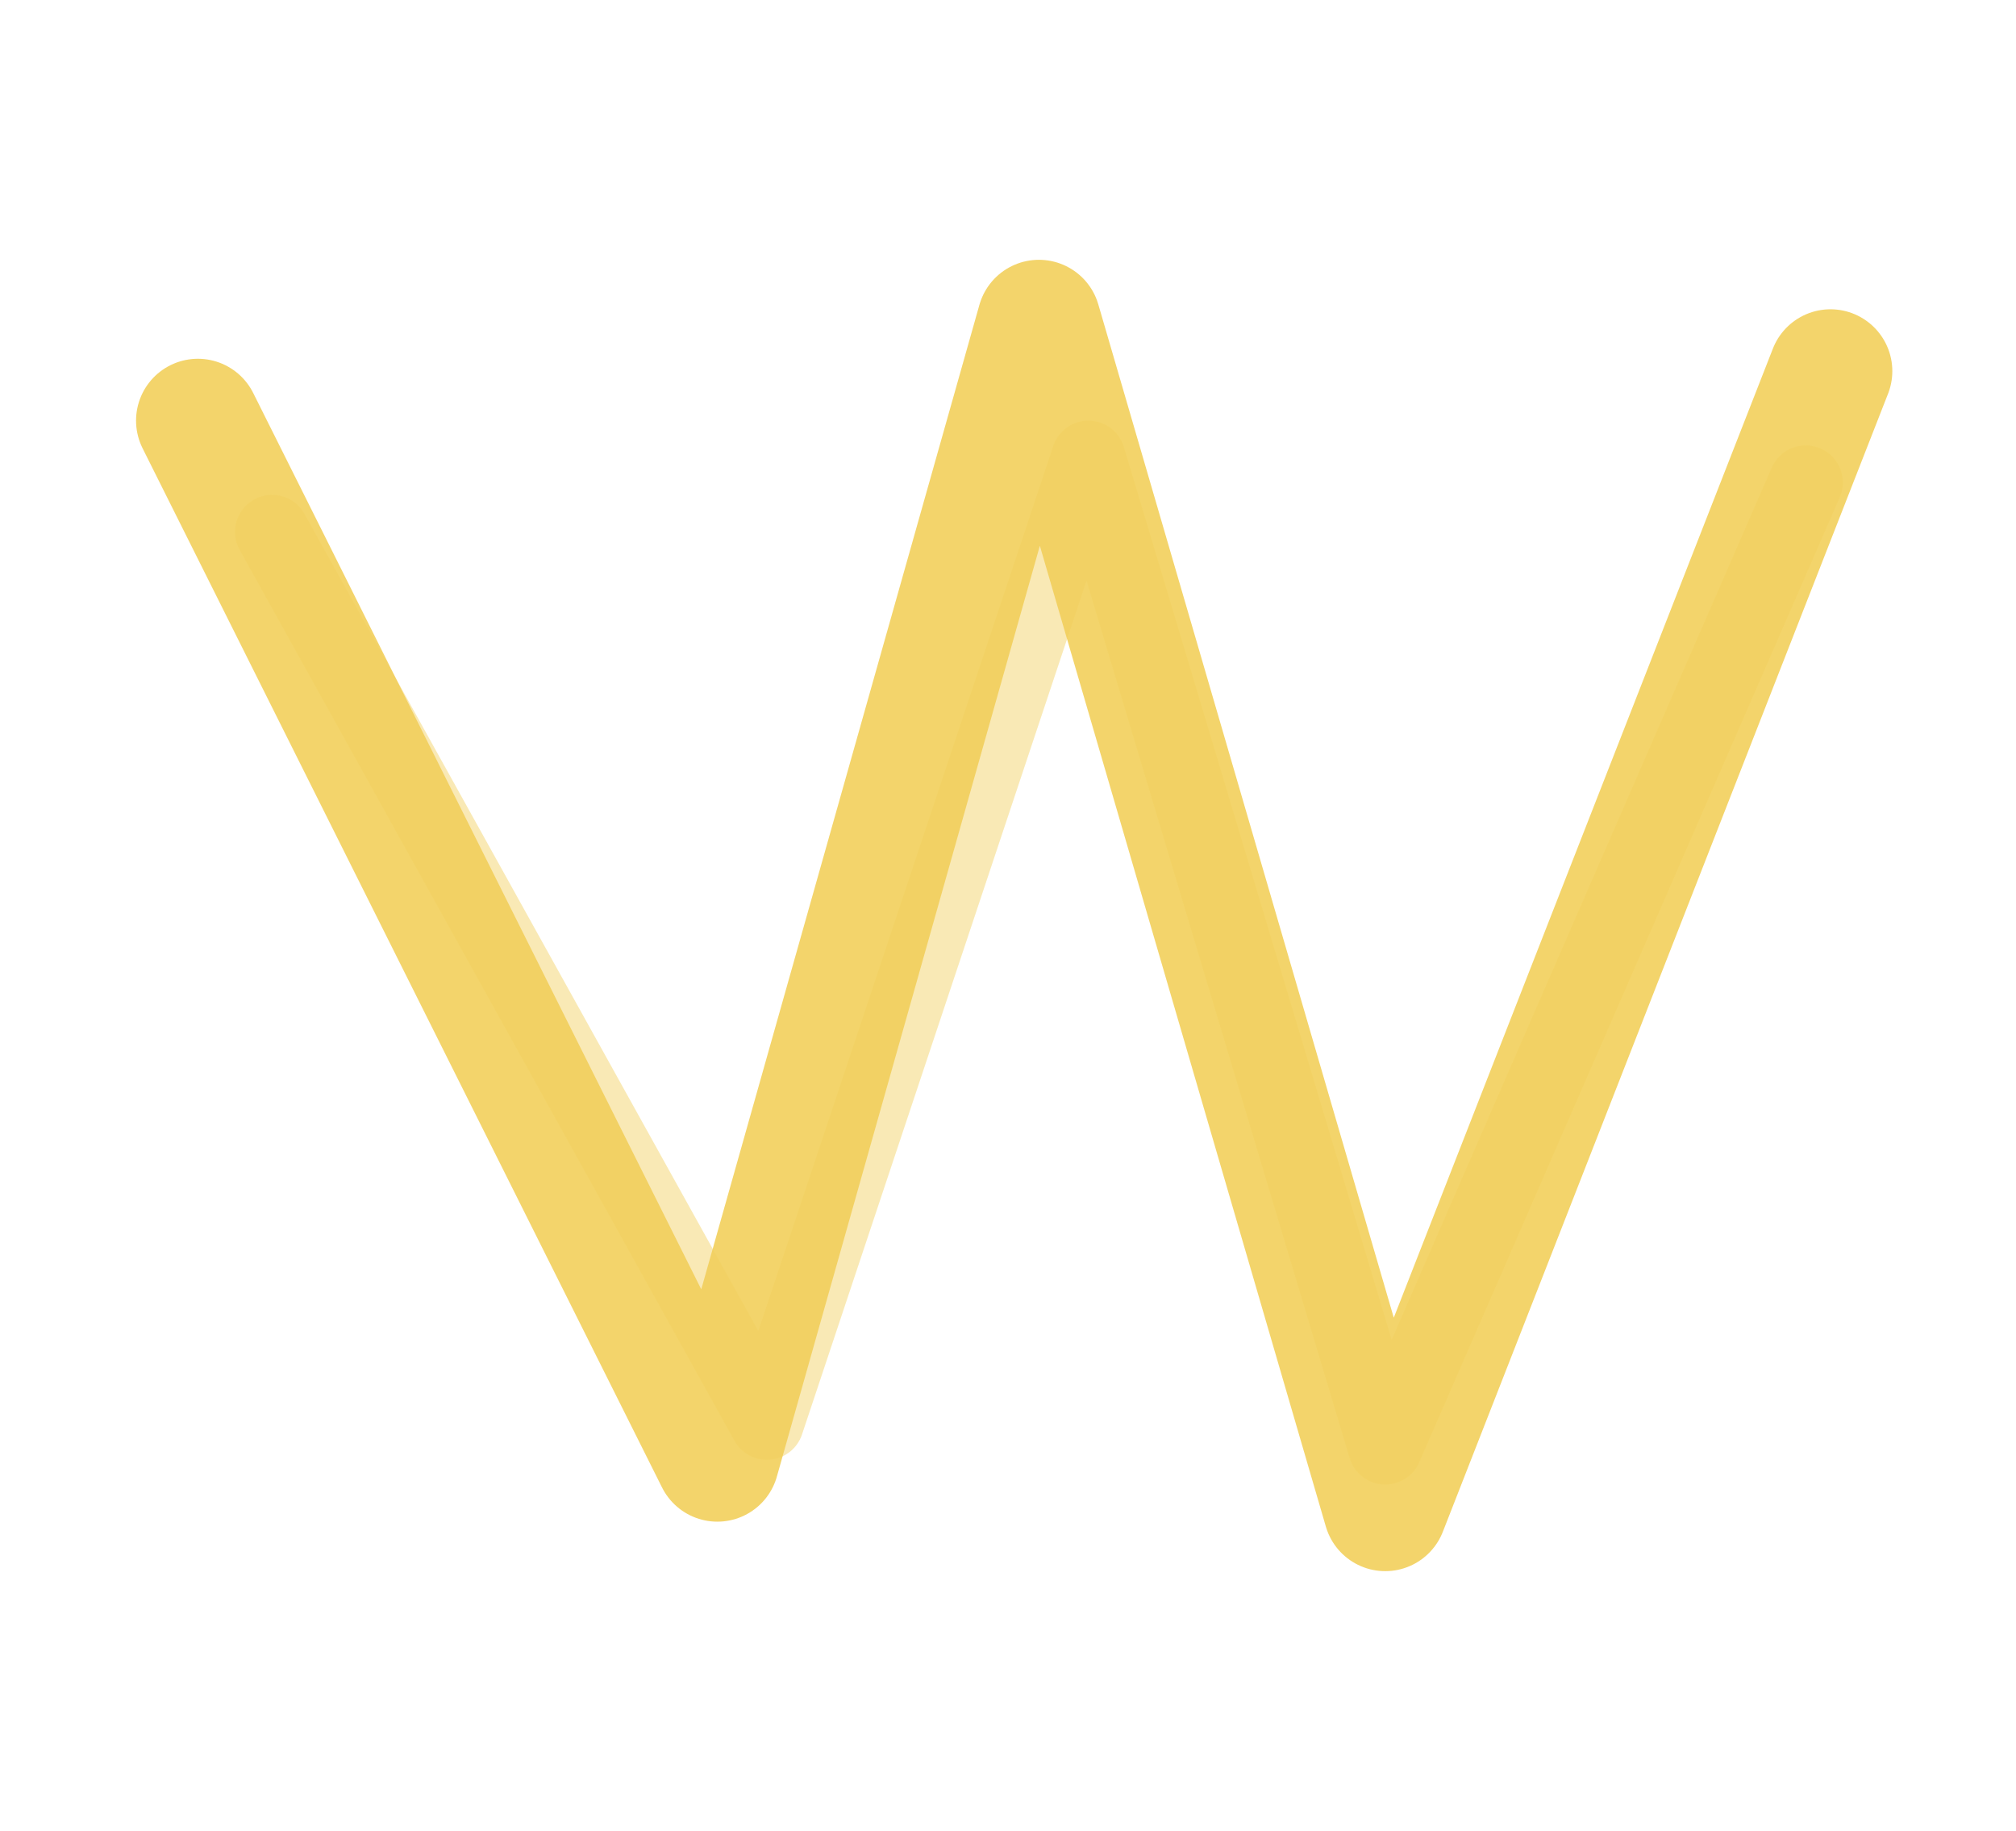
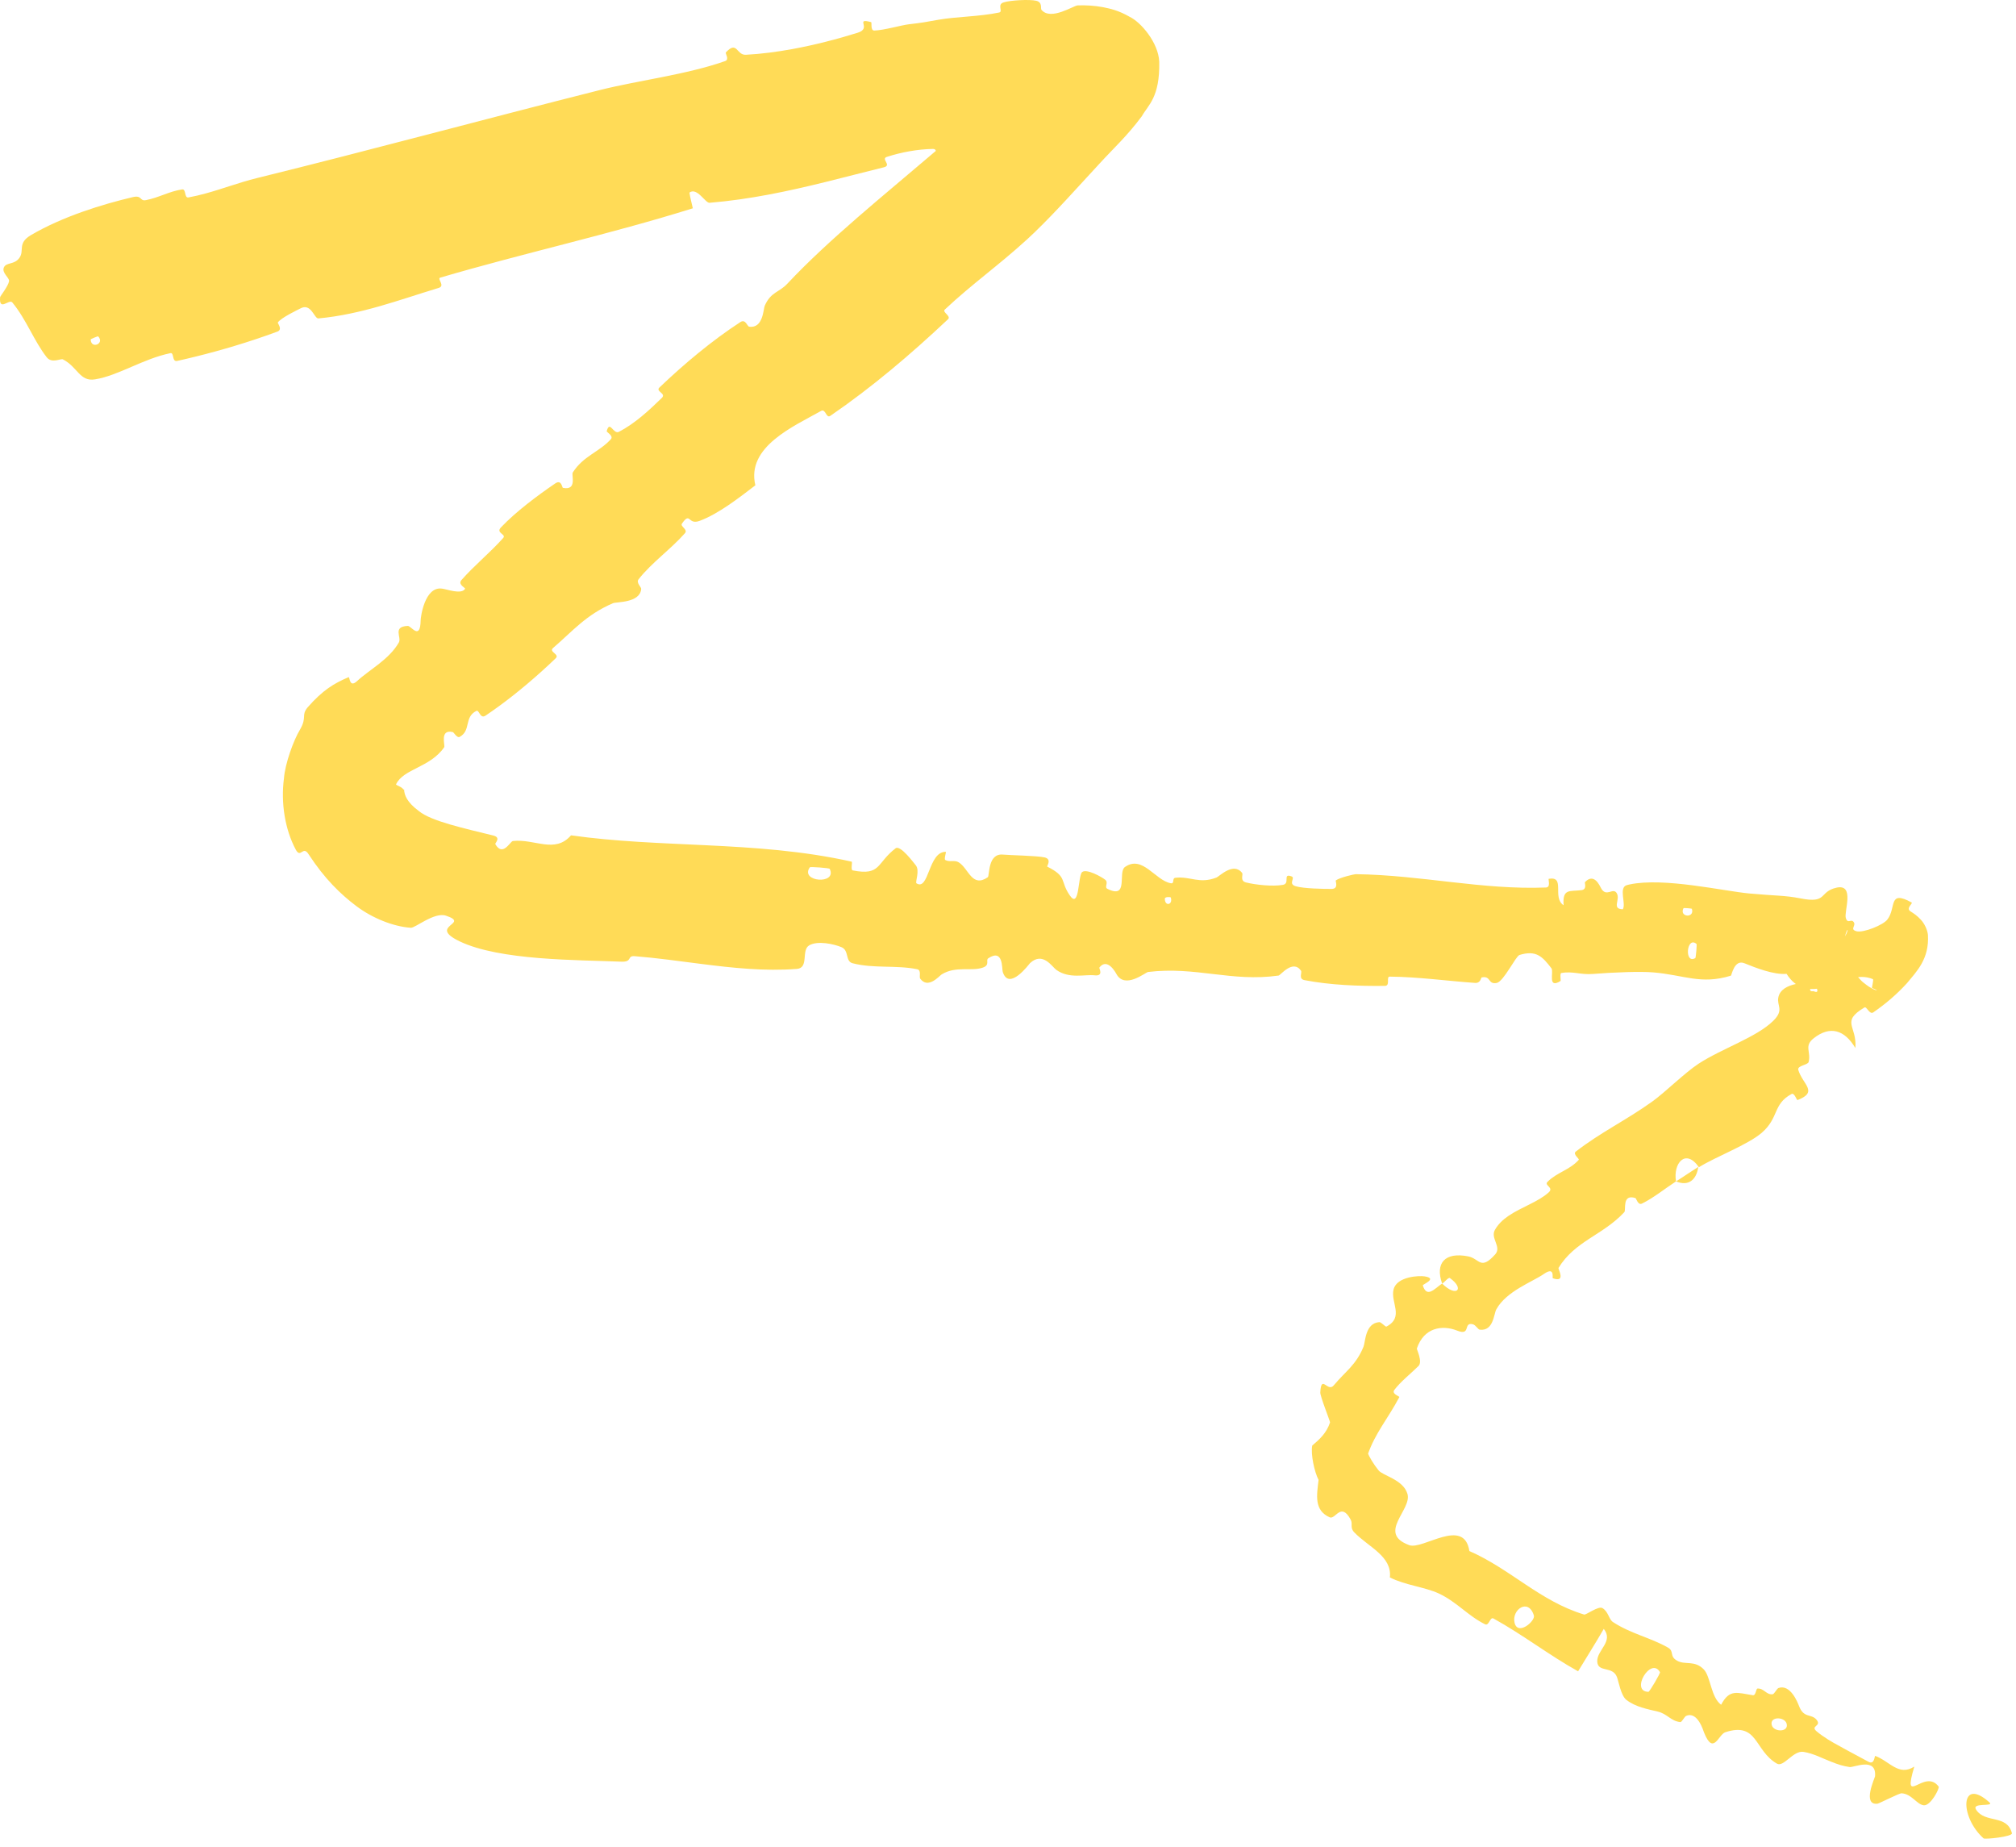
- <svg xmlns="http://www.w3.org/2000/svg" viewBox="0 0 163 148" fill="none">
-   <g stroke="#f2cf5b" stroke-linecap="round" stroke-linejoin="round" fill="none">
-     <path d="M16 34 L58 118 L84 26 L112 122 L148 30" stroke-width="10" opacity="0.9" />
-     <path d="M20 40 L60 112 L86 34 L110 114 L144 36" stroke-width="6" opacity="0.45" transform="translate(2 3)" />
-   </g>
+ <svg xmlns="http://www.w3.org/2000/svg" width="166" height="152" viewBox="0 0 166 152" fill="none">
+   <path d="M2.54 19.36C5.163 17.82 8.44 16.815 10.93 16.229C11.723 16.041 11.478 16.582 12.021 16.476C13.082 16.27 13.95 15.746 14.997 15.594C15.347 15.544 15.156 16.32 15.519 16.254C16.014 16.161 16.461 16.056 16.937 15.925C18.345 15.541 19.674 15.028 21.133 14.666C30.652 12.323 39.854 9.817 49.413 7.409C52.563 6.617 56.534 6.148 59.71 5.028C60.083 4.896 59.704 4.386 59.764 4.32C60.709 3.3 60.629 4.553 61.416 4.509C62.671 4.444 63.988 4.269 65.26 4.037C67.12 3.695 68.956 3.215 70.626 2.694C71.829 2.32 70.335 1.457 71.723 1.819C71.819 1.843 71.642 2.524 71.994 2.514C72.776 2.493 74.224 2.071 74.82 2.001C75.994 1.865 76.175 1.823 77.279 1.625C78.778 1.363 80.621 1.374 82.272 1.03C82.622 0.956 82.067 0.375 82.635 0.198C83.189 0.019 84.769 -0.067 85.32 0.062C85.869 0.186 85.658 0.702 85.758 0.813C86.541 1.735 88.428 0.43 88.752 0.443C89.411 0.421 90.097 0.458 90.824 0.591C91.414 0.712 92.087 0.848 93.036 1.394C93.942 1.829 95.381 3.503 95.454 5.079C95.511 8.034 94.539 8.639 94.022 9.566C92.818 11.193 91.663 12.233 90.521 13.485C88.744 15.402 86.989 17.389 85.208 19.108C85.004 19.304 84.797 19.499 84.588 19.692C82.24 21.841 80.022 23.393 77.796 25.486C77.56 25.707 78.347 26.012 78.059 26.284C75.001 29.161 71.828 31.866 68.369 34.236C68.021 34.473 67.987 33.62 67.613 33.828C65.336 35.109 61.438 36.785 62.197 39.954C60.82 41.008 59.161 42.302 57.615 42.878C56.617 43.253 56.872 42.072 56.151 43.109C55.989 43.342 56.674 43.583 56.399 43.896C55.233 45.22 53.669 46.309 52.58 47.692C52.362 47.972 52.807 48.335 52.798 48.478C52.704 49.656 50.766 49.534 50.47 49.661C48.245 50.62 47.167 51.947 45.54 53.347C45.164 53.671 46.105 53.858 45.763 54.188C45.367 54.568 44.933 54.97 44.525 55.336C43.077 56.636 41.535 57.869 39.982 58.913C39.522 59.222 39.463 58.404 39.222 58.526C38.188 59.054 38.811 60.141 37.847 60.667C37.64 60.783 37.36 60.287 37.288 60.271C36.166 60.003 36.676 61.383 36.575 61.519C35.402 63.204 33.24 63.276 32.614 64.562C32.594 64.621 32.772 64.677 32.932 64.763C33.099 64.84 33.227 64.981 33.224 65.019C33.23 65.058 33.279 64.894 33.273 64.987C33.286 65.452 33.514 66.052 34.494 66.774C35.515 67.615 38.284 68.205 40.617 68.785C41.293 68.948 40.746 69.417 40.781 69.487C41.398 70.576 42.006 69.267 42.231 69.237C44.047 69.04 45.682 70.303 47.019 68.77C50.7 69.29 54.384 69.403 58.113 69.584C62.107 69.775 66.136 70.041 70.122 70.936C70.221 70.956 70.02 71.62 70.216 71.657C72.553 72.115 72.152 71.058 73.744 69.837C74.143 69.53 75.292 71.107 75.397 71.223C75.768 71.651 75.338 72.634 75.463 72.719C76.504 73.385 76.434 70.083 77.882 70.129C77.927 70.136 77.717 70.736 77.837 70.8C78.207 71.002 78.582 70.772 78.943 70.993C79.766 71.502 80.028 73.114 81.333 72.221C81.5 72.105 81.307 70.228 82.593 70.356C83.106 70.409 85.375 70.445 86.007 70.585C86.637 70.725 86.184 71.315 86.228 71.343C87.915 72.19 87.257 72.501 88.082 73.706C88.902 74.907 88.748 72.097 89.106 71.794C89.464 71.493 90.704 72.187 91.004 72.424C91.305 72.662 90.91 73.034 91.18 73.171C92.972 74.069 92.018 71.803 92.63 71.376C94.074 70.363 95.112 72.473 96.4 72.714C96.748 72.779 96.476 72.297 96.788 72.262C98.027 72.128 98.751 72.797 100.171 72.242C100.403 72.152 101.572 70.934 102.282 71.872C102.382 72.007 102.072 72.517 102.595 72.648C103.373 72.844 104.789 72.997 105.636 72.847C106.262 72.736 105.573 71.863 106.348 72.15C106.693 72.278 106.032 72.759 106.684 72.959C107.337 73.158 108.991 73.182 109.633 73.182C110.268 73.183 109.939 72.525 109.991 72.483C110.31 72.242 111.528 71.963 111.635 71.967C117.064 72.04 122.007 73.27 127.302 73.065C127.714 73.05 127.461 72.359 127.524 72.35C128.934 72.106 127.774 73.888 128.75 74.525C128.646 73.135 129.234 73.404 130.219 73.282C130.711 73.222 130.46 72.678 130.507 72.624C131.256 71.832 131.713 72.899 131.833 73.118C132.264 73.924 132.831 73.005 133.132 73.545C133.436 74.08 132.676 74.836 133.628 74.856C133.908 74.369 133.249 73.05 133.972 72.863C134.044 72.844 134.118 72.827 134.193 72.811C137.026 72.217 141.893 73.356 144.034 73.556C146.242 73.758 146.942 73.704 148.231 73.956C150.527 74.419 149.733 73.406 151.235 73.074C152.755 72.756 151.819 75.056 151.988 75.581C152.152 76.106 152.416 75.605 152.635 75.908C152.862 76.212 152.282 76.5 152.859 76.665C153.423 76.819 155.086 76.149 155.417 75.691C156.157 74.729 155.451 73.223 157.409 74.3C157.525 74.377 156.891 74.782 157.33 75.04C157.589 75.203 157.877 75.397 158.17 75.722C158.463 76.037 158.701 76.538 158.748 76.952C158.875 78.962 157.798 79.992 157.018 80.946C156.164 81.884 155.231 82.667 154.248 83.346C153.932 83.561 153.707 82.824 153.518 82.942C151.536 84.136 152.923 84.448 152.774 86.28C151.88 84.774 150.684 84.418 149.343 85.476C148.522 86.118 149.14 86.589 148.925 87.43C148.856 87.687 147.968 87.717 148.074 88.083C148.425 89.271 149.762 89.889 148.014 90.562C147.936 90.59 147.757 89.931 147.514 90.066C145.955 90.919 146.506 92.018 145.053 93.267C143.912 94.246 141.329 95.203 139.891 96.092C138.779 94.502 137.752 95.791 138.005 97.259C137.087 97.855 136.172 98.609 135.201 99.086C134.87 99.248 134.733 98.653 134.661 98.631C133.533 98.273 133.911 99.608 133.75 99.789C131.972 101.7 129.704 102.146 128.327 104.385C128.284 104.457 128.843 105.401 128.149 105.307C128.07 105.297 127.976 105.273 127.863 105.234C127.832 105.222 127.86 105.05 127.839 104.897C127.823 104.782 127.779 104.679 127.661 104.661C127.553 104.644 127.381 104.7 127.117 104.885C126.181 105.533 124.027 106.299 123.208 107.796C123 108.163 122.982 109.607 121.844 109.467C121.69 109.448 121.521 109.082 121.266 109.019C120.453 108.822 121.155 110.019 119.965 109.537C118.766 109.066 117.249 109.273 116.665 111.022C116.641 111.08 117.158 112.096 116.802 112.457C116.233 113.026 115.314 113.751 114.808 114.432C114.564 114.76 115.258 114.954 115.225 115.017C114.266 116.823 113.229 117.978 112.617 119.767L112.567 119.495C112.77 119.997 113.089 120.515 113.506 121.042C113.839 121.483 115.543 121.8 115.89 122.982C116.292 124.286 113.345 126.226 116.044 127.207C117.166 127.612 120.552 124.861 120.991 127.691C124.4 129.188 126.808 131.819 130.439 132.919C130.6 132.968 131.61 132.188 131.946 132.387C132.447 132.685 132.467 133.313 132.814 133.537C134.276 134.499 135.88 134.807 137.34 135.637C137.887 135.947 137.433 136.348 138.095 136.72C138.766 137.096 139.531 136.652 140.293 137.436C140.86 138.026 140.874 139.728 141.72 140.345C142.419 139.022 143.035 139.363 144.337 139.562C144.585 139.599 144.584 139.019 144.714 139.012C145.245 138.974 145.44 139.549 145.966 139.481C146.093 139.465 146.321 139.008 146.438 138.969C147.432 138.617 148.03 140.183 148.137 140.457C148.53 141.49 149.156 141.054 149.587 141.592C150.018 142.131 149.018 142.066 149.595 142.544C150.139 142.996 150.808 143.4 151.513 143.772L151.494 143.762C152.298 144.219 153.132 144.637 153.843 145.034C154.37 145.324 154.333 144.53 154.416 144.558C155.602 145.001 156.342 146.256 157.627 145.436C156.592 148.905 158.459 145.514 159.633 147.084C159.725 147.211 158.971 148.698 158.395 148.621C157.821 148.545 157.408 147.682 156.578 147.635C156.384 147.623 154.744 148.473 154.586 148.493C153.317 148.622 154.376 146.379 154.394 146.232C154.528 144.626 152.646 145.521 152.305 145.474C151.755 145.397 151.283 145.24 150.832 145.052L150.891 145.081C150.053 144.761 149.345 144.358 148.503 144.225C147.65 144.088 146.874 145.518 146.313 145.192C144.433 144.102 144.757 141.738 142.069 142.606C141.492 142.789 141.088 144.572 140.312 142.629C140.262 142.506 139.784 140.841 138.83 141.267C138.709 141.32 138.48 141.785 138.361 141.773C137.56 141.686 137.304 141.095 136.492 140.905C135.666 140.707 134.674 140.531 133.917 139.943C133.466 139.592 133.276 138.407 133.144 138.071C132.785 137.117 131.555 137.73 131.519 136.779C131.491 135.827 132.887 135.145 132.057 134.098C131.385 135.264 130.643 136.433 129.942 137.592C127.55 136.262 125.391 134.577 122.977 133.245C122.68 133.082 122.619 133.883 122.282 133.719C120.877 133.031 119.96 131.879 118.467 131.182C117.321 130.651 115.697 130.504 114.444 129.863C114.638 128.124 112.673 127.351 111.518 126.16C111.124 125.752 111.422 125.465 111.206 125.085C110.409 123.638 109.979 125.097 109.499 124.92C108.191 124.342 108.421 123.119 108.573 121.835C108.238 121.21 107.909 119.7 108.051 119.006C108.652 118.496 109.224 117.988 109.518 117.1C109.525 117.004 108.674 114.882 108.715 114.625C108.797 113.085 109.321 114.69 109.84 114.031C110.797 112.887 111.654 112.382 112.271 110.875C112.439 110.445 112.403 108.931 113.575 108.846C113.726 108.836 114.078 109.254 114.162 109.212C115.648 108.431 114.477 107.214 114.749 106.146C115.03 105.075 116.865 105.007 117.3 105.078C118.426 105.254 117.128 105.731 117.155 105.825C117.496 106.897 118.118 106.095 118.745 105.667C119.928 106.85 120.639 106.11 119.389 105.221C119.248 105.127 118.914 105.62 118.745 105.667C118.161 104.001 118.959 103.045 120.909 103.435C121.823 103.621 121.908 104.617 123.113 103.271C123.672 102.658 122.708 101.951 123.088 101.26C123.359 100.777 123.743 100.417 124.217 100.093C125.275 99.373 126.666 98.944 127.524 98.162C127.974 97.753 127.125 97.597 127.42 97.3C128.2 96.511 129.259 96.32 129.999 95.481C130.065 95.404 129.481 95.014 129.751 94.807C131.796 93.22 133.864 92.249 136.045 90.689C137.096 89.937 138.759 88.286 139.87 87.566C141.806 86.308 144.64 85.398 146.019 84.033C146.932 83.134 146.287 82.798 146.431 82.112C146.685 80.806 149.027 80.882 149.36 80.907C149.378 80.904 148.676 81.702 149.324 81.597C150.031 81.923 149.354 80.916 149.36 80.907C149.592 80.926 151.199 79.686 151.365 79.324C151.463 79.13 150.942 78.767 150.998 78.677C151.457 77.955 151.87 77.266 152.056 76.829C152.144 76.626 152.167 76.471 152.084 76.605C152.022 76.726 151.757 77.284 151.964 78.362C152.085 79.217 152.91 80.517 153.494 80.935C154.079 81.409 154.346 81.469 154.46 81.512C154.666 81.56 154.42 81.437 154.144 81.342C154.113 81.323 154.297 80.647 154.217 80.61C152.966 80.078 151.727 80.839 150.374 81.241C148.977 81.645 147.895 81.416 147.108 80.172C146.047 80.266 144.539 79.665 143.649 79.305C142.787 78.947 142.598 80.301 142.519 80.325C140.033 81.086 138.661 80.259 136.114 80.052C135.556 80.006 134.809 80.007 133.961 80.029C132.983 80.058 131.887 80.12 131.179 80.18C130.129 80.268 129.523 79.931 128.556 80.106C128.425 80.129 128.538 80.738 128.498 80.76C127.394 81.453 127.961 79.988 127.748 79.717C126.992 78.733 126.489 78.205 125.119 78.618C124.806 78.712 123.813 80.816 123.236 80.924C122.489 81.061 122.793 80.305 122.003 80.468C121.935 80.481 121.937 80.953 121.45 80.918C119.218 80.764 116.759 80.42 114.433 80.402C114.112 80.398 114.502 81.157 114.038 81.163C111.883 81.191 109.5 81.097 107.41 80.689C106.894 80.586 107.234 80.072 107.126 79.913C106.457 78.953 105.442 80.292 105.28 80.314C101.403 80.862 98.484 79.543 94.534 80.019C94.319 80.047 92.628 81.464 91.928 80.187C91.88 80.102 91.19 78.796 90.522 79.656C90.48 79.709 90.916 80.384 90.125 80.294C89.332 80.203 88.053 80.608 86.981 79.848C86.641 79.609 85.872 78.303 84.81 79.294C84.74 79.363 83.084 81.626 82.568 80.014C82.485 79.749 82.63 78.065 81.376 78.892C81.137 79.052 81.55 79.442 80.927 79.658C79.98 79.991 78.722 79.499 77.545 80.214C77.336 80.34 76.43 81.457 75.769 80.566C75.666 80.427 75.889 79.87 75.527 79.795C73.792 79.436 71.953 79.752 70.207 79.301C69.58 79.143 69.934 78.243 69.288 77.977C68.651 77.71 67.335 77.428 66.641 77.82C65.945 78.211 66.641 79.689 65.611 79.767C62.956 79.969 60.318 79.686 57.684 79.349C55.869 79.119 54.076 78.864 52.267 78.719C51.595 78.665 52.117 79.213 51.144 79.17C47.544 79.019 41.164 79.09 37.84 77.494C35.163 76.199 38.787 76.073 36.727 75.386C35.759 75.058 34.175 76.424 33.818 76.379C32.392 76.283 30.666 75.589 29.359 74.608C28.02 73.602 26.727 72.336 25.43 70.357C24.936 69.545 24.774 70.71 24.357 69.955C23.458 68.276 23.116 66.087 23.381 64.08C23.474 62.861 24.173 60.934 24.696 60.078C25.314 59.007 24.771 58.921 25.328 58.236C26.591 56.801 27.489 56.269 28.703 55.748C28.811 55.705 28.753 56.67 29.401 56.071C30.461 55.093 32.025 54.309 32.839 52.898C33.092 52.467 32.287 51.584 33.582 51.529C33.85 51.52 34.606 52.767 34.637 51.077C34.635 50.802 34.975 48.264 36.386 48.458C36.773 48.493 37.995 48.98 38.296 48.47C38.331 48.403 37.776 48.157 37.935 47.842C37.947 47.817 37.964 47.792 37.985 47.767C39.045 46.557 40.333 45.52 41.43 44.295C41.721 43.968 40.796 43.895 41.246 43.421C42.477 42.123 44.264 40.79 45.714 39.802C46.246 39.442 46.275 40.146 46.349 40.161C47.551 40.404 47.031 39.115 47.164 38.897C48.028 37.537 49.326 37.224 50.29 36.167C50.558 35.875 49.936 35.587 49.958 35.493C50.213 34.547 50.495 35.793 50.966 35.547C52.278 34.869 53.458 33.772 54.499 32.755C54.882 32.381 53.952 32.23 54.3 31.9C56.355 29.937 58.617 28.047 60.956 26.52C61.398 26.233 61.522 26.869 61.688 26.893C62.84 27.069 62.855 25.43 62.968 25.175C63.472 24.022 64.138 24.093 64.83 23.356C68.219 19.737 72.963 15.922 76.456 12.933C76.998 12.47 77.549 12.001 78.055 11.573C79.957 9.954 81.675 8.507 83.219 7.032C83.979 6.306 84.706 5.555 85.245 4.896C85.51 4.574 85.729 4.257 85.784 4.153C85.811 4.11 85.787 4.117 85.697 4.364C85.63 4.612 85.364 5.17 85.55 6.5C85.7 7.28 85.582 7.361 85.379 7.383C85.2 7.41 84.941 7.391 85.296 8.209C86.15 9.977 87.401 10.647 87.825 10.871C88.314 11.11 88.406 11.106 88.384 11.111C87.576 10.905 83.866 10.988 80.917 11.694C80.614 11.761 81.17 12.383 80.688 12.514C79.701 12.789 78.4 12.995 77.312 12.986C76.775 12.984 77.349 12.25 76.806 12.262C75.558 12.286 74.248 12.52 73.025 12.916C72.5 13.087 73.47 13.604 72.776 13.773C71.189 14.164 69.606 14.58 68.01 14.974C64.918 15.738 61.752 16.42 58.423 16.695C58.076 16.724 57.395 15.39 56.77 15.855C56.825 16.262 56.956 16.723 57.049 17.148C50.185 19.296 43.191 20.818 36.251 22.856C35.96 22.942 36.689 23.531 36.126 23.701C32.856 24.691 29.771 25.881 26.221 26.214C25.87 26.248 25.626 24.89 24.713 25.404C24.557 25.493 23.153 26.144 22.876 26.549C22.839 26.609 23.305 27.126 22.84 27.3C22.236 27.523 21.603 27.744 20.994 27.947C18.86 28.656 16.699 29.245 14.588 29.714C14.142 29.813 14.354 29.007 14.034 29.073C11.784 29.536 9.753 30.918 7.841 31.228C6.559 31.451 6.396 30.206 5.18 29.586C5.008 29.495 4.27 29.945 3.852 29.419C2.802 28.086 2.166 26.285 1.007 24.892C0.735 24.603 -0.092 25.672 0.008 24.469C0.003 24.395 0.673 23.57 0.747 23.151C0.791 22.863 0.127 22.473 0.318 22.02C0.516 21.566 1.193 21.824 1.61 21.211C2.023 20.605 1.416 20.034 2.54 19.36ZM139.693 77.71C138.872 77.027 138.671 79.414 139.595 78.874C139.64 78.846 139.735 77.744 139.693 77.71ZM126.301 132.995C125.853 131.533 124.449 132.515 124.713 133.605C124.986 134.697 126.443 133.442 126.301 132.995ZM136.687 137.663C135.937 136.343 134.199 139.265 135.736 139.282C135.824 139.284 136.731 137.74 136.687 137.663ZM8.082 27.692C8.061 27.665 7.463 27.91 7.466 27.945C7.491 28.772 8.652 28.297 8.082 27.692ZM147.113 141.901C146.952 141.314 145.695 141.293 145.889 142.021C146.044 142.607 147.313 142.632 147.113 141.901ZM96.401 73.882C96.389 73.846 95.908 73.8 95.912 74.002C95.926 74.652 96.602 74.488 96.401 73.882ZM163.329 151.345C161.313 149.536 161.426 146.23 163.815 148.385C164.233 148.778 162.295 148.35 162.72 148.991C163.467 150.136 165.26 149.345 165.665 150.922C165.735 151.206 163.438 151.447 163.323 151.344C163.325 151.344 163.327 151.345 163.329 151.345ZM139.311 74.82C139.298 74.788 138.642 74.735 138.623 74.766C138.24 75.512 139.563 75.62 139.311 74.82ZM68.32 71.527C68.281 71.459 66.731 71.34 66.683 71.4C65.827 72.612 68.961 72.856 68.32 71.527ZM139.839 96.066C139.696 97.112 139.042 97.695 138.009 97.257C138.627 96.874 139.221 96.454 139.839 96.066Z" fill="#FFDB57" />
</svg>
